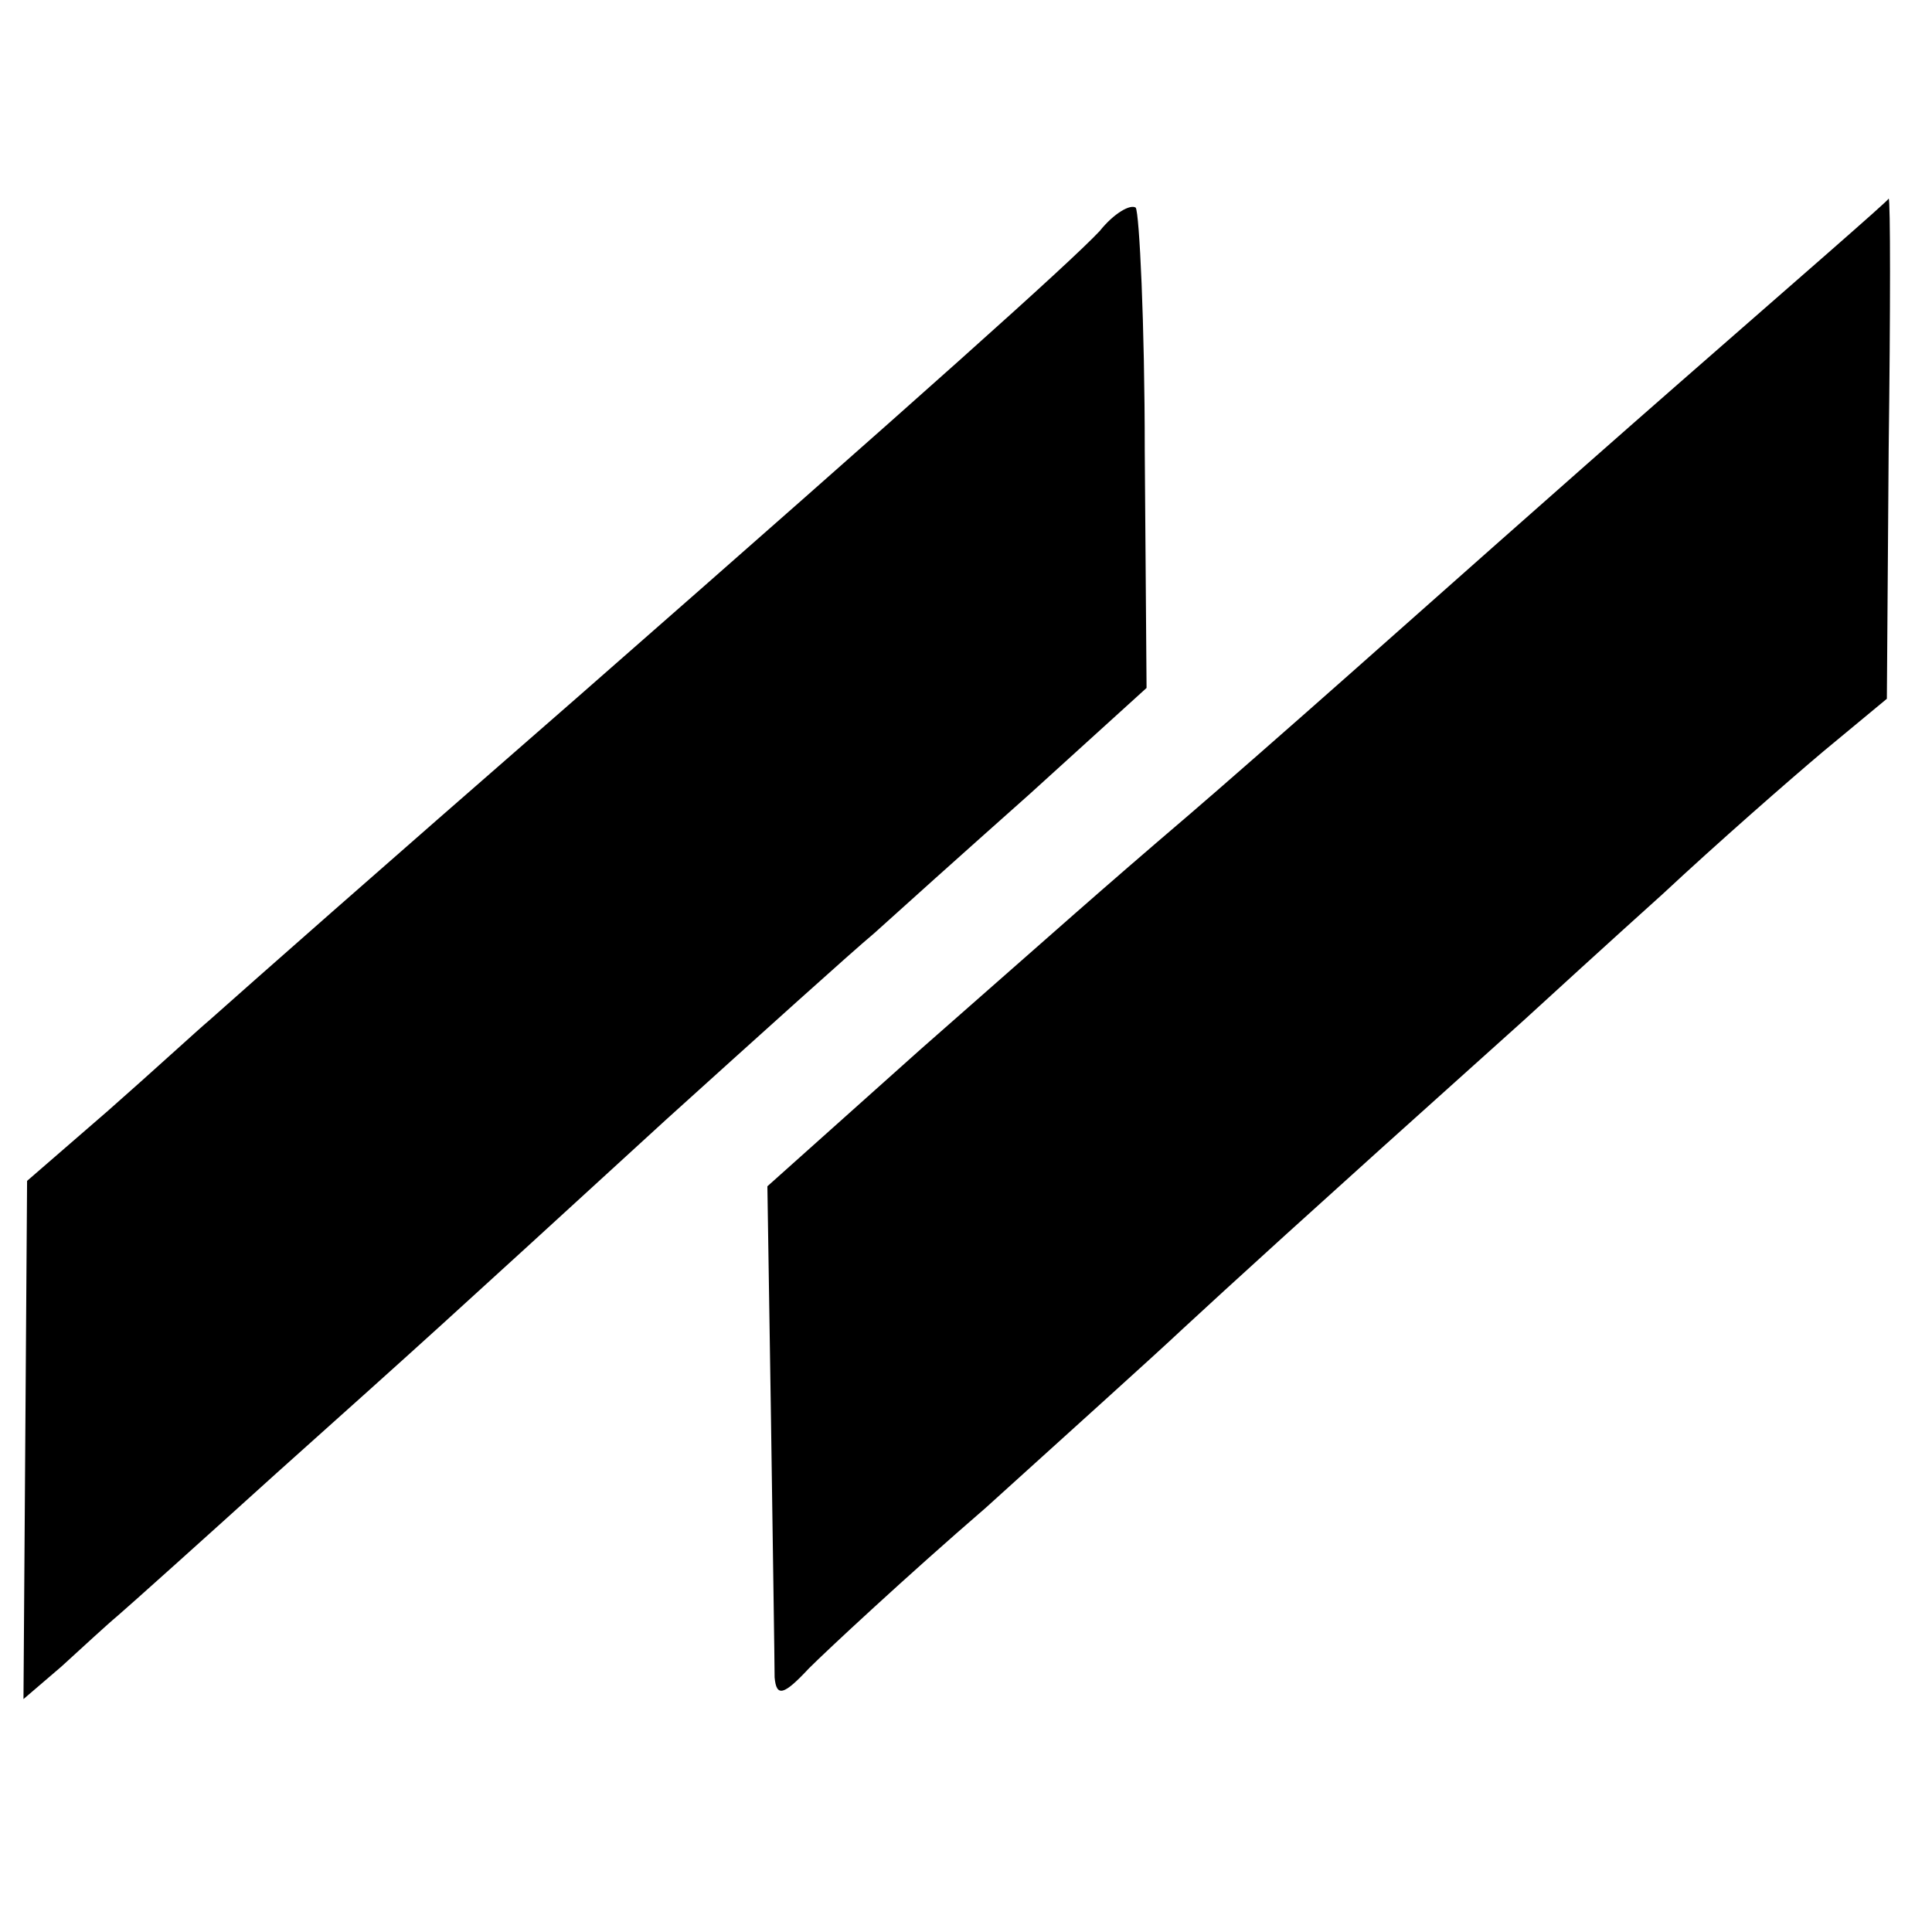
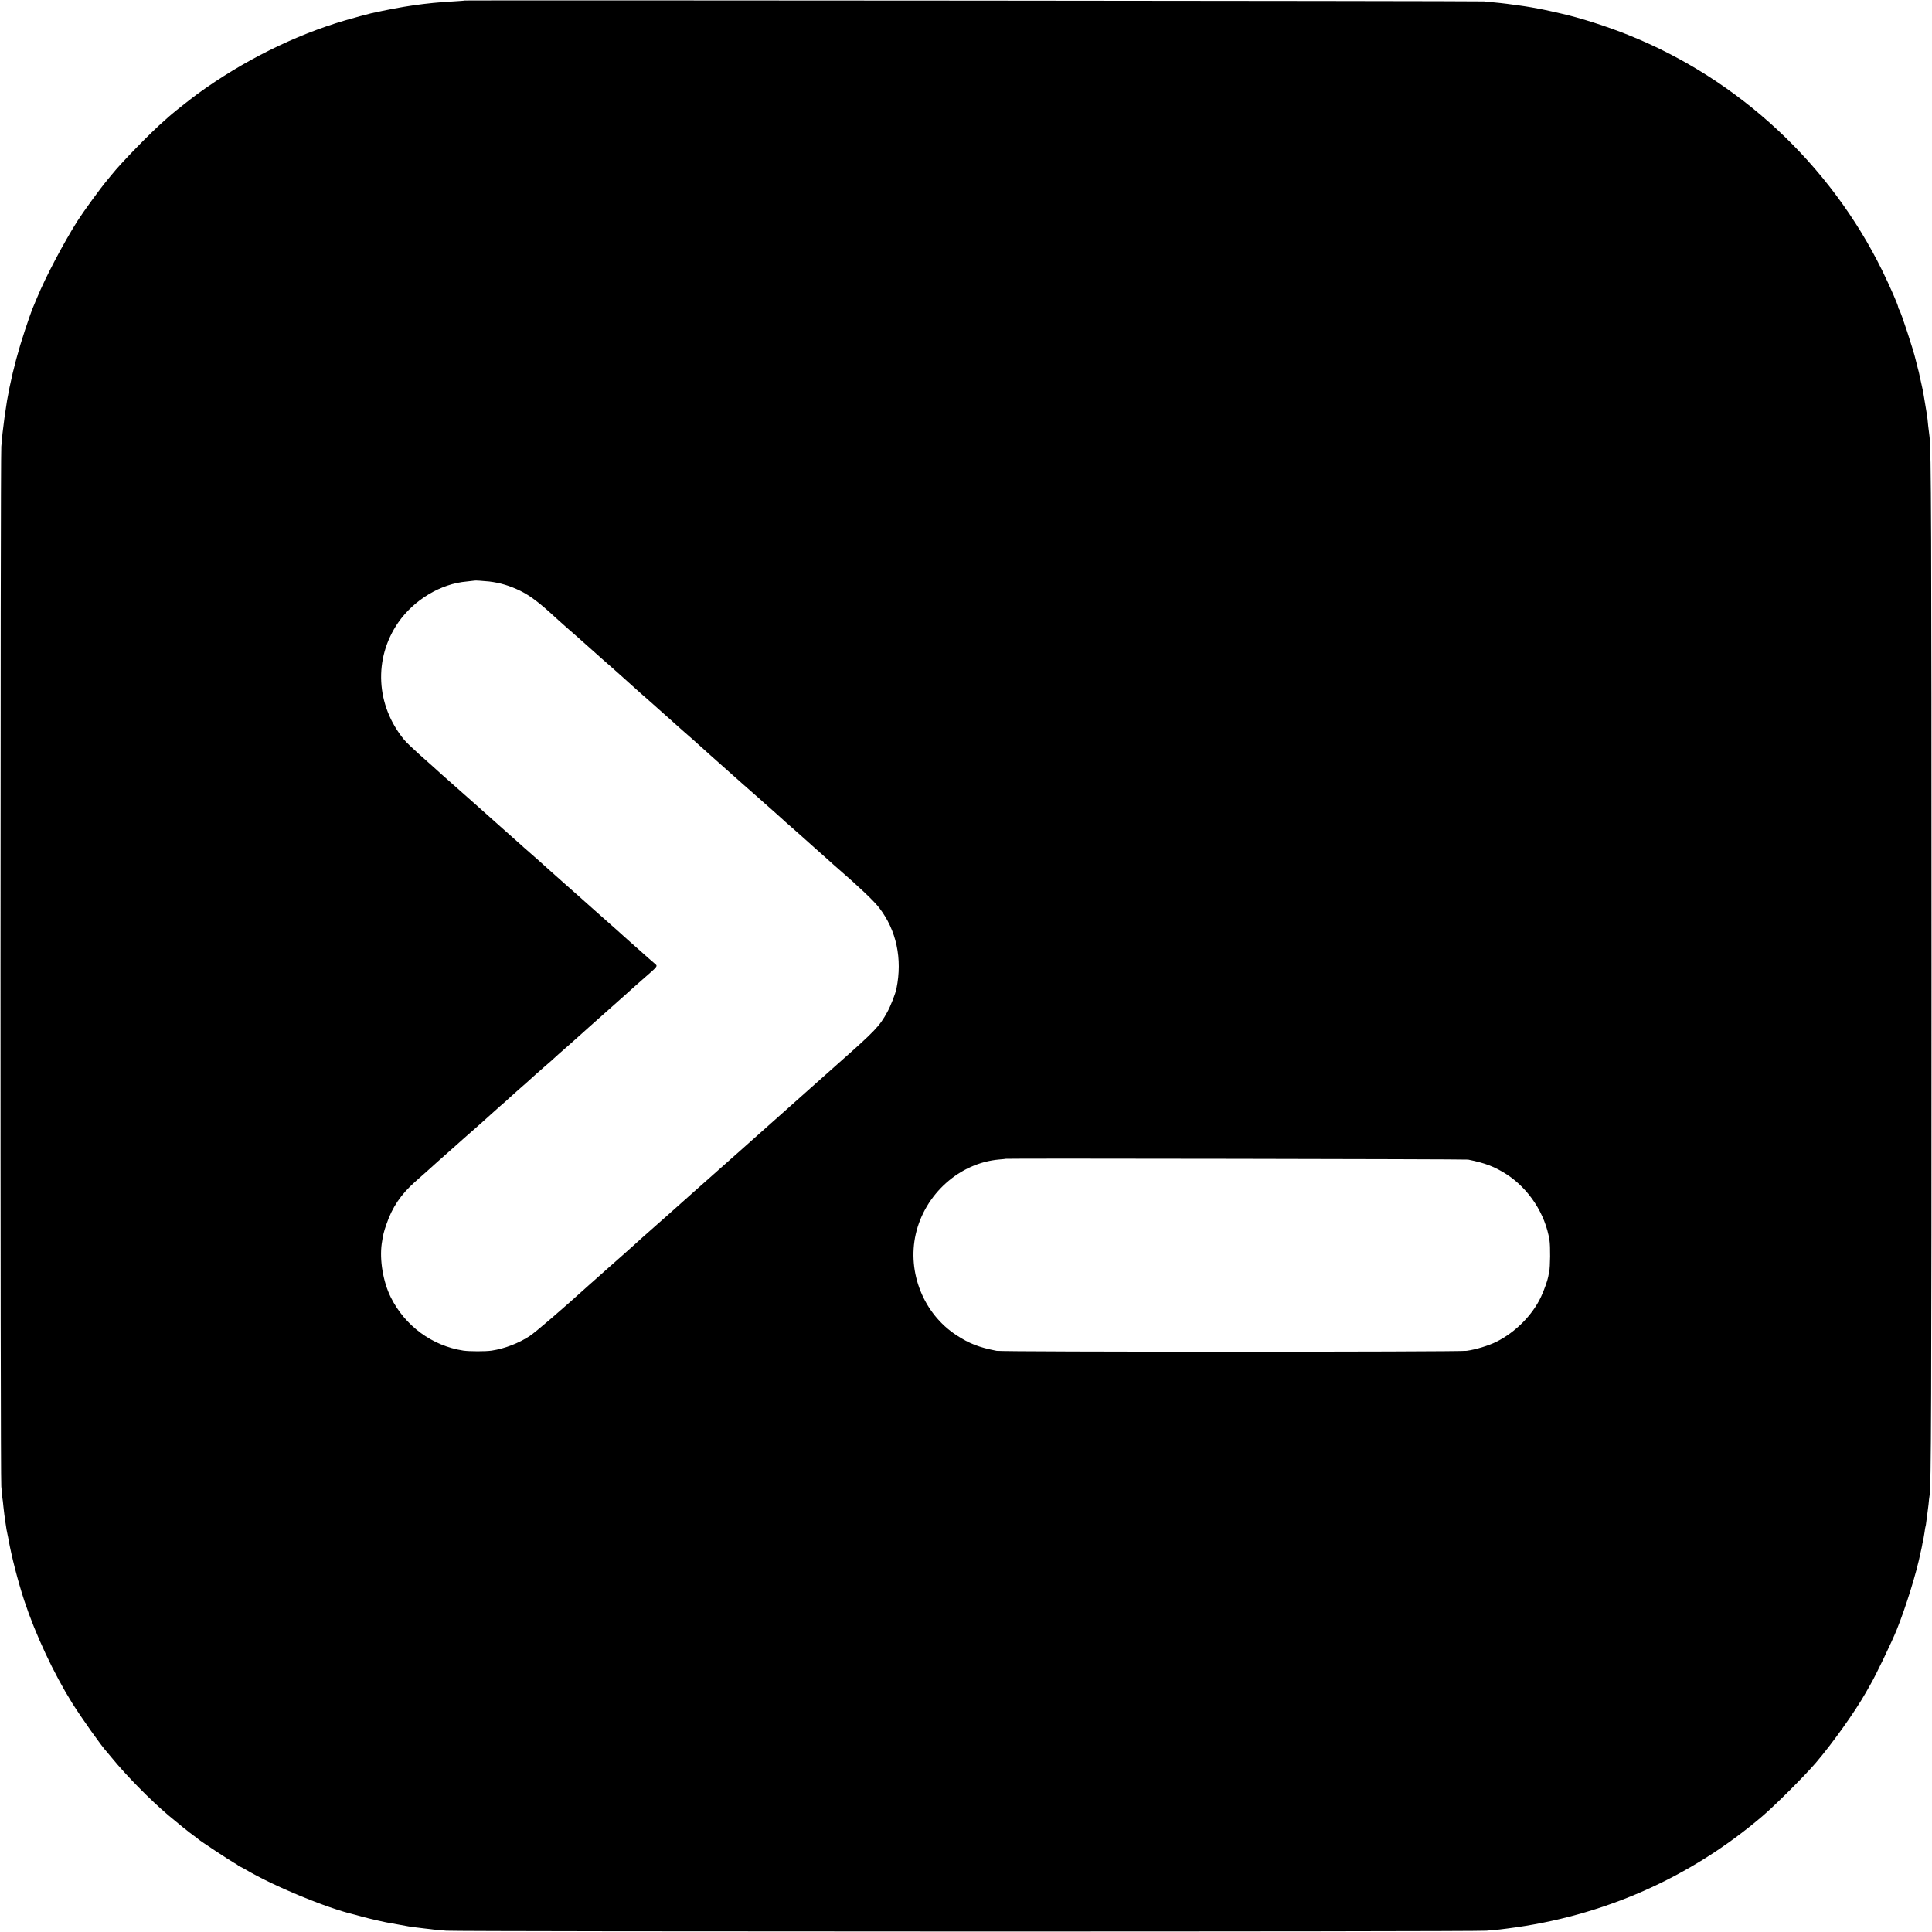
- <svg xmlns="http://www.w3.org/2000/svg" version="1.0" width="107pt" height="107pt" viewBox="0 0 107 107" preserveAspectRatio="xMidYMid meet">
-   <g transform="translate(0,107) scale(0.1,-0.1)" fill="#000000" stroke="none">
-     <path d="M609 942 c-17 -18 -95 -88 -289 -258 -117 -102 -177 -155 -204 -179 -6 -5 -31 -28 -56 -50 l-45 -39 -1 -144 -1 -143 21 18 c11 10 25 23 31 28 7 6 46 41 88 79 86 77 86 77 216 196 52 47 103 93 115 103 11 10 50 45 86 77 l65 59 -1 131 c0 71 -3 132 -5 135 -3 2 -12 -3 -20 -13z" />
-     <path d="M929 857 c-64 -56 -145 -128 -180 -159 -35 -31 -75 -66 -89 -78 -55 -47 -68 -59 -150 -131 l-85 -76 2 -129 c1 -71 2 -135 2 -143 1 -11 5 -10 19 5 10 10 54 51 98 89 43 39 92 83 109 99 26 24 63 58 189 171 12 11 47 43 77 70 30 28 70 63 89 79 l35 29 1 138 c1 77 1 139 0 139 0 -1 -53 -47 -117 -103z" />
+ <svg xmlns="http://www.w3.org/2000/svg" version="1.0" width="1945pt" height="1945pt" viewBox="0 0 1945 1945" preserveAspectRatio="xMidYMid meet">
+   <g transform="translate(0,1945) scale(0.1,-0.1)" fill="#000000" stroke="none">
+     <path d="M4678 19445 c-2 -2 -52 -5 -113 -9 -284 -16 -504 -48 -830 -120 -37 -9 -170 -44 -260 -71 -506 -148 -1033 -410 -1485 -739 -50 -36 -229 -177 -256 -201 -7 -5 -43 -37 -80 -70 -134 -116 -438 -428 -529 -543 -11 -14 -32 -39 -46 -56 -69 -82 -241 -319 -299 -410 -143 -227 -320 -563 -406 -771 -20 -49 -43 -103 -50 -120 -7 -16 -40 -111 -73 -210 -66 -199 -116 -386 -155 -575 -24 -119 -29 -153 -41 -238 -3 -20 -7 -50 -10 -67 -2 -16 -7 -52 -10 -80 -3 -27 -8 -63 -10 -80 -2 -16 -7 -75 -12 -130 -10 -127 -11 -10349 0 -10470 4 -49 9 -101 11 -115 3 -14 7 -52 10 -85 4 -33 8 -71 10 -85 2 -14 7 -46 10 -71 9 -64 15 -100 22 -129 3 -14 8 -36 10 -50 30 -169 96 -424 158 -613 114 -344 297 -735 483 -1033 95 -151 299 -439 348 -490 5 -6 28 -33 50 -60 150 -183 384 -421 571 -580 90 -76 215 -177 254 -204 19 -13 41 -30 48 -37 17 -16 316 -214 362 -239 19 -10 37 -22 38 -26 2 -5 8 -8 12 -8 5 0 33 -14 62 -31 281 -167 818 -389 1097 -454 9 -3 43 -12 76 -21 33 -9 67 -17 75 -19 8 -2 45 -10 81 -19 73 -17 84 -19 209 -41 47 -8 94 -17 105 -19 29 -5 101 -14 170 -22 33 -3 68 -8 77 -9 9 -2 68 -7 130 -12 148 -10 10342 -11 10473 0 55 5 114 10 130 12 17 2 53 7 80 10 959 121 1840 509 2570 1133 136 117 423 404 537 537 168 197 391 510 499 700 18 33 42 74 51 90 49 83 214 426 263 548 93 232 199 573 240 777 2 8 6 26 9 40 3 14 8 37 10 53 3 15 7 35 10 45 2 9 7 39 11 66 3 27 8 52 9 55 2 3 7 31 10 62 4 31 8 65 10 75 2 11 7 50 11 87 3 37 8 77 10 87 17 87 20 888 20 5330 0 4457 -3 5203 -20 5335 -10 81 -19 152 -20 175 -3 26 -9 67 -25 160 -5 30 -12 71 -15 90 -3 19 -12 63 -20 98 -8 34 -17 74 -20 90 -2 15 -12 54 -21 87 -8 33 -17 67 -19 75 -17 81 -151 490 -166 504 -5 6 -9 16 -9 23 0 19 -85 214 -161 369 -526 1071 -1443 1924 -2549 2369 -223 90 -499 178 -689 220 -9 2 -56 13 -106 24 -49 11 -105 22 -122 25 -18 4 -48 9 -65 12 -18 3 -45 7 -61 10 -15 2 -39 6 -55 8 -66 10 -192 26 -252 31 -36 3 -85 8 -110 11 -42 5 -10257 13 -10262 9z m247 -5849 c109 -13 209 -43 315 -95 95 -47 192 -120 335 -252 28 -25 72 -66 100 -90 27 -24 55 -48 61 -54 6 -5 26 -23 45 -39 19 -16 79 -70 134 -119 55 -50 114 -102 130 -116 42 -36 199 -175 205 -181 4 -4 98 -89 206 -185 6 -5 26 -23 45 -39 19 -16 54 -48 79 -70 25 -23 79 -70 119 -106 41 -36 84 -74 95 -85 12 -11 55 -49 96 -85 41 -36 77 -67 80 -70 6 -6 76 -69 185 -166 295 -263 389 -346 450 -399 37 -33 73 -65 79 -70 6 -6 49 -44 96 -85 46 -41 94 -84 106 -95 11 -11 36 -33 55 -49 19 -17 77 -68 129 -114 52 -47 116 -104 141 -126 26 -23 78 -69 117 -104 38 -35 80 -72 93 -83 230 -199 376 -338 430 -408 174 -226 235 -513 174 -813 -11 -54 -58 -174 -92 -236 -80 -145 -120 -187 -493 -517 -129 -114 -255 -226 -280 -249 -25 -23 -144 -129 -265 -236 -121 -108 -321 -286 -445 -396 -124 -110 -331 -294 -460 -408 -129 -115 -253 -225 -275 -245 -39 -35 -168 -149 -250 -221 -21 -19 -64 -58 -95 -86 -30 -27 -134 -120 -230 -204 -96 -85 -193 -171 -215 -191 -252 -229 -534 -471 -592 -509 -110 -72 -251 -127 -383 -147 -60 -9 -222 -9 -285 0 -315 48 -588 249 -731 537 -78 158 -114 376 -91 540 14 92 20 117 48 197 58 170 146 299 285 423 22 19 77 69 124 110 46 41 91 82 100 90 9 8 50 44 90 80 41 36 84 74 96 85 12 11 50 45 84 75 35 30 68 60 74 65 6 6 52 46 101 89 50 44 95 85 100 90 6 6 44 40 85 76 41 35 82 71 90 80 8 8 51 46 95 85 72 63 129 113 174 155 9 8 50 44 91 80 41 35 82 71 91 80 21 20 66 60 169 150 47 41 92 82 101 90 8 8 49 44 89 80 41 36 81 72 90 80 9 8 49 44 90 80 41 36 77 68 80 71 3 3 48 43 100 89 52 47 97 87 100 90 3 3 37 33 75 66 168 147 159 135 123 166 -13 11 -36 31 -53 46 -16 15 -68 60 -115 102 -47 41 -90 79 -96 85 -23 22 -176 158 -319 284 -82 74 -166 147 -185 165 -19 17 -78 69 -130 115 -97 86 -241 214 -270 241 -9 8 -50 44 -91 80 -41 35 -76 67 -79 70 -3 3 -43 39 -90 80 -47 41 -103 91 -125 111 -39 36 -455 405 -589 523 -38 34 -76 68 -85 77 -9 8 -70 63 -136 121 -66 59 -136 126 -155 149 -287 348 -311 819 -61 1182 159 229 429 391 691 413 41 4 76 8 78 9 3 3 85 -3 147 -9z m9855 -5820 c174 -35 269 -72 390 -150 223 -146 387 -397 429 -661 10 -63 8 -269 -3 -320 -4 -16 -8 -39 -10 -50 -7 -37 -43 -139 -72 -200 -86 -184 -256 -356 -449 -453 -78 -39 -211 -79 -300 -91 -95 -12 -4668 -12 -4732 0 -179 35 -276 73 -407 159 -328 215 -494 629 -407 1015 92 405 442 718 841 752 36 3 66 6 67 7 7 5 4626 -3 4653 -8z" />
  </g>
</svg>
